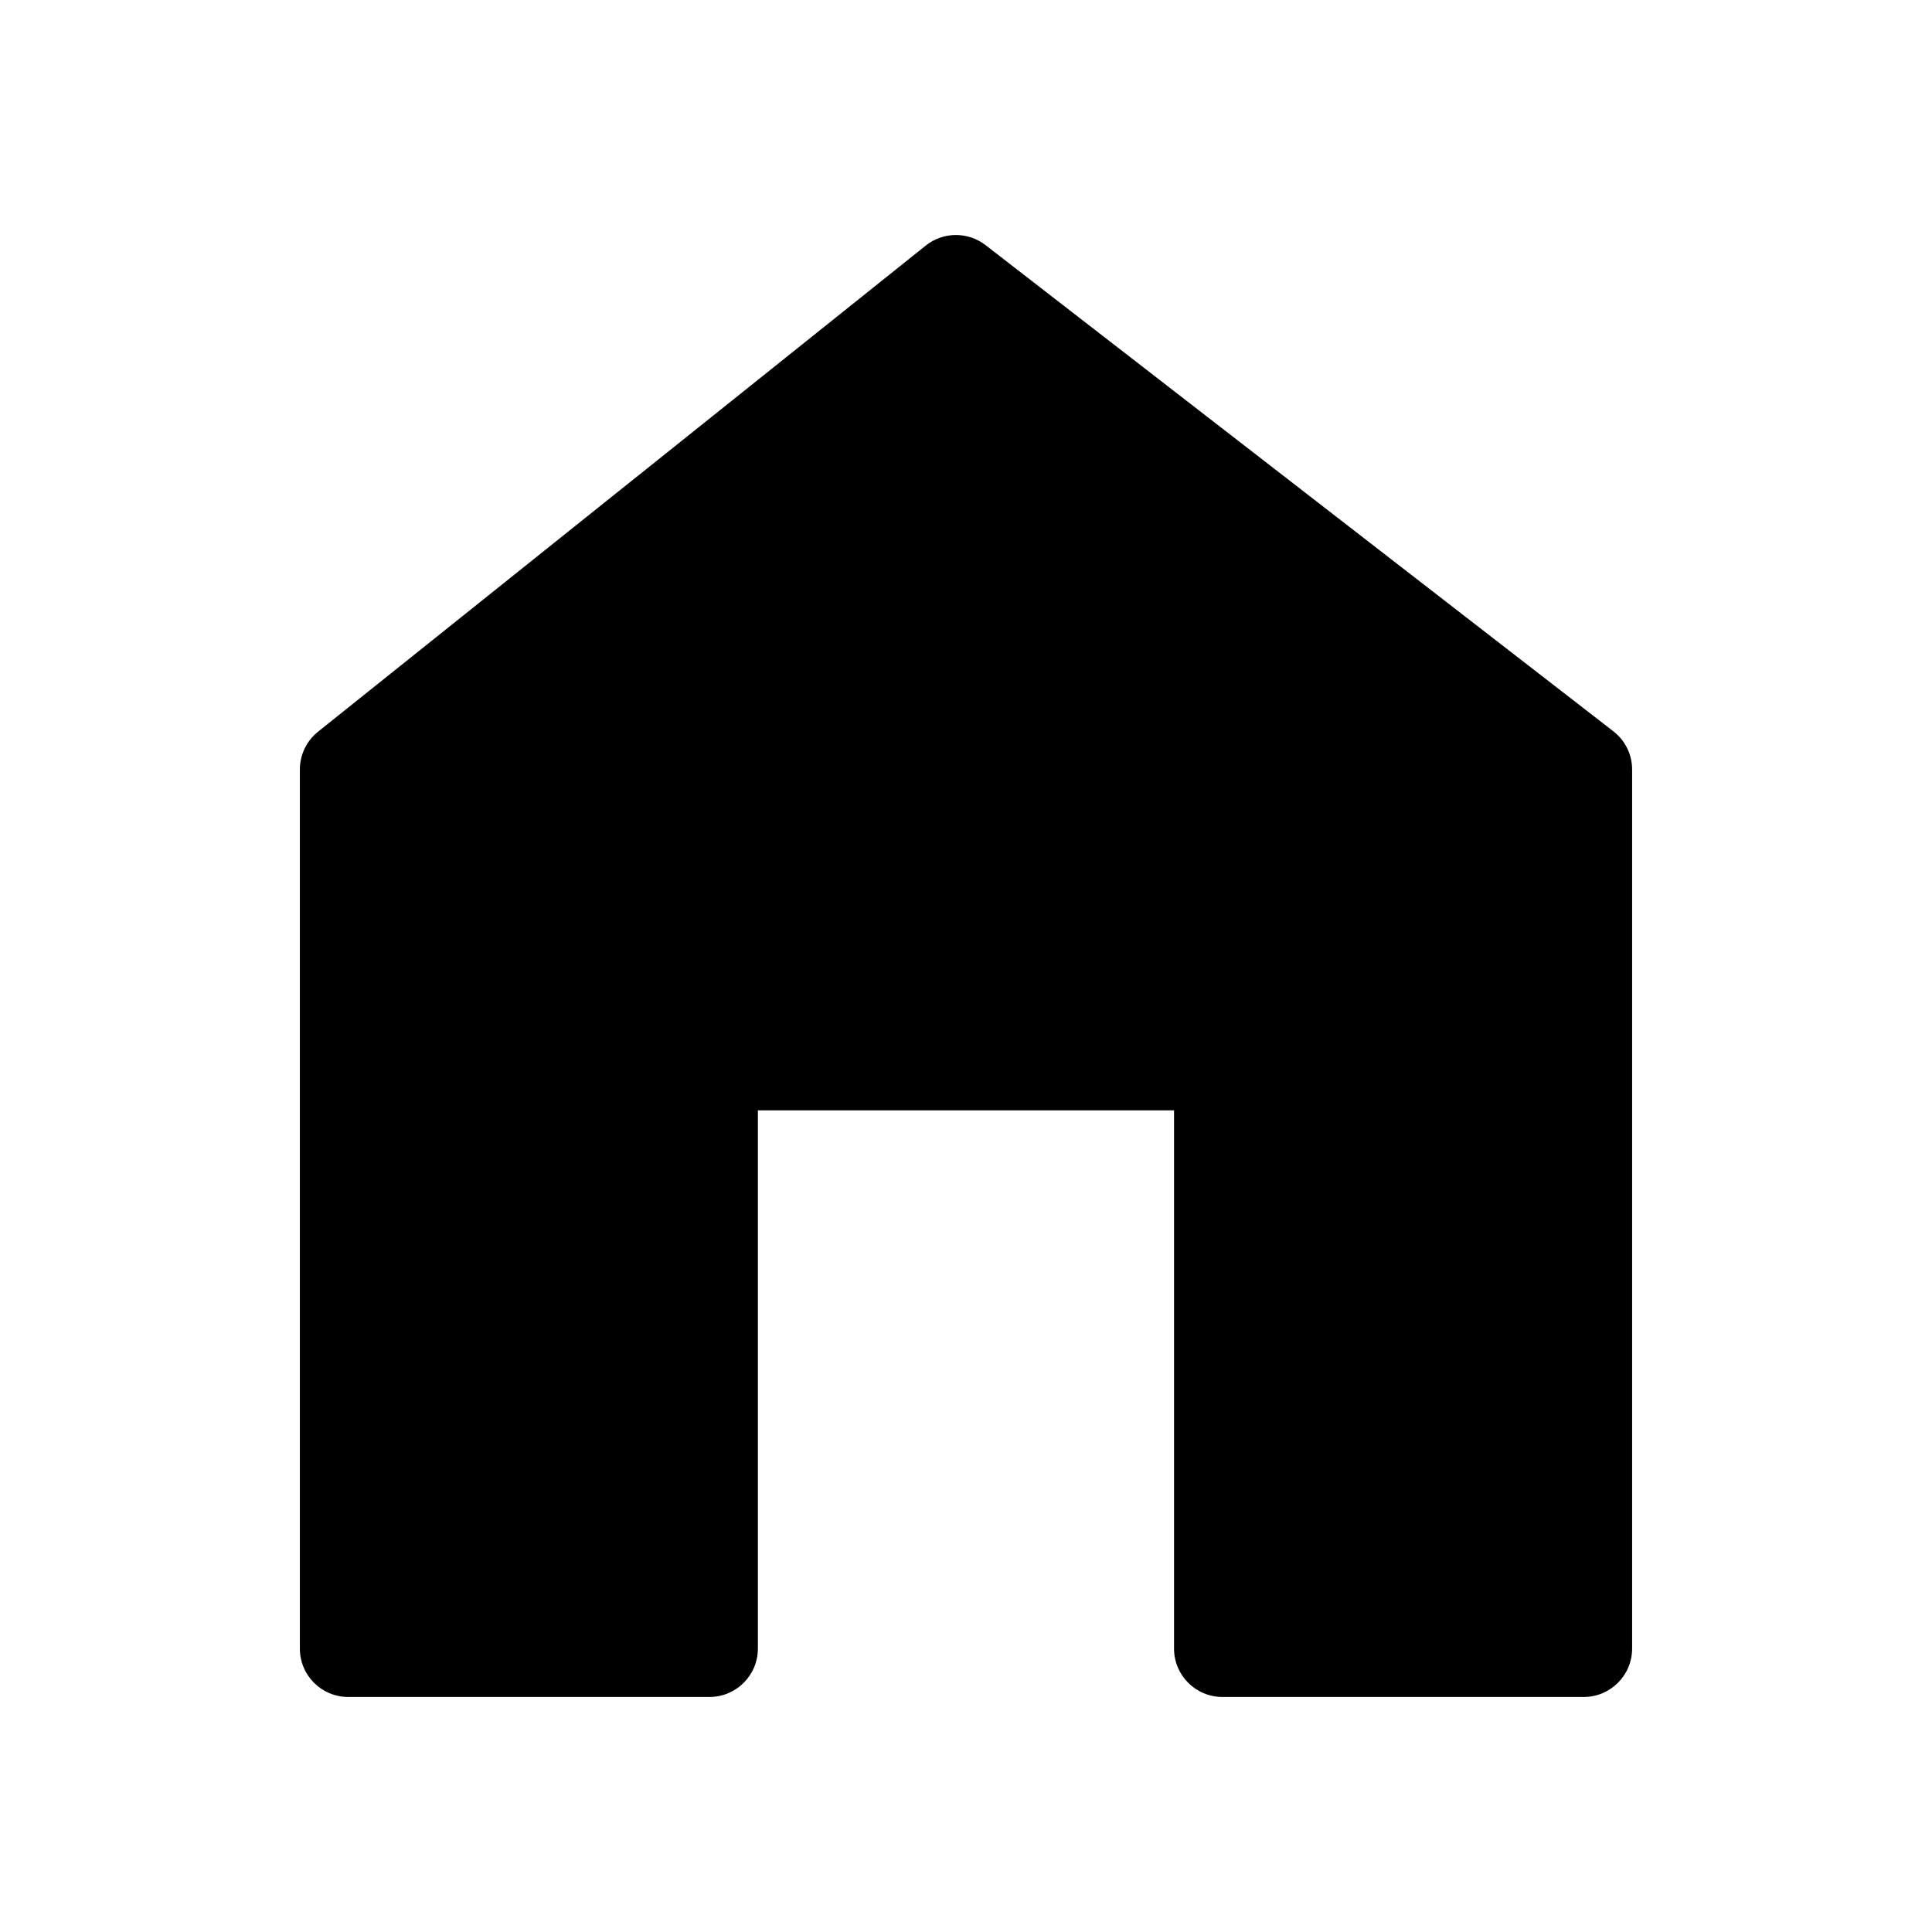
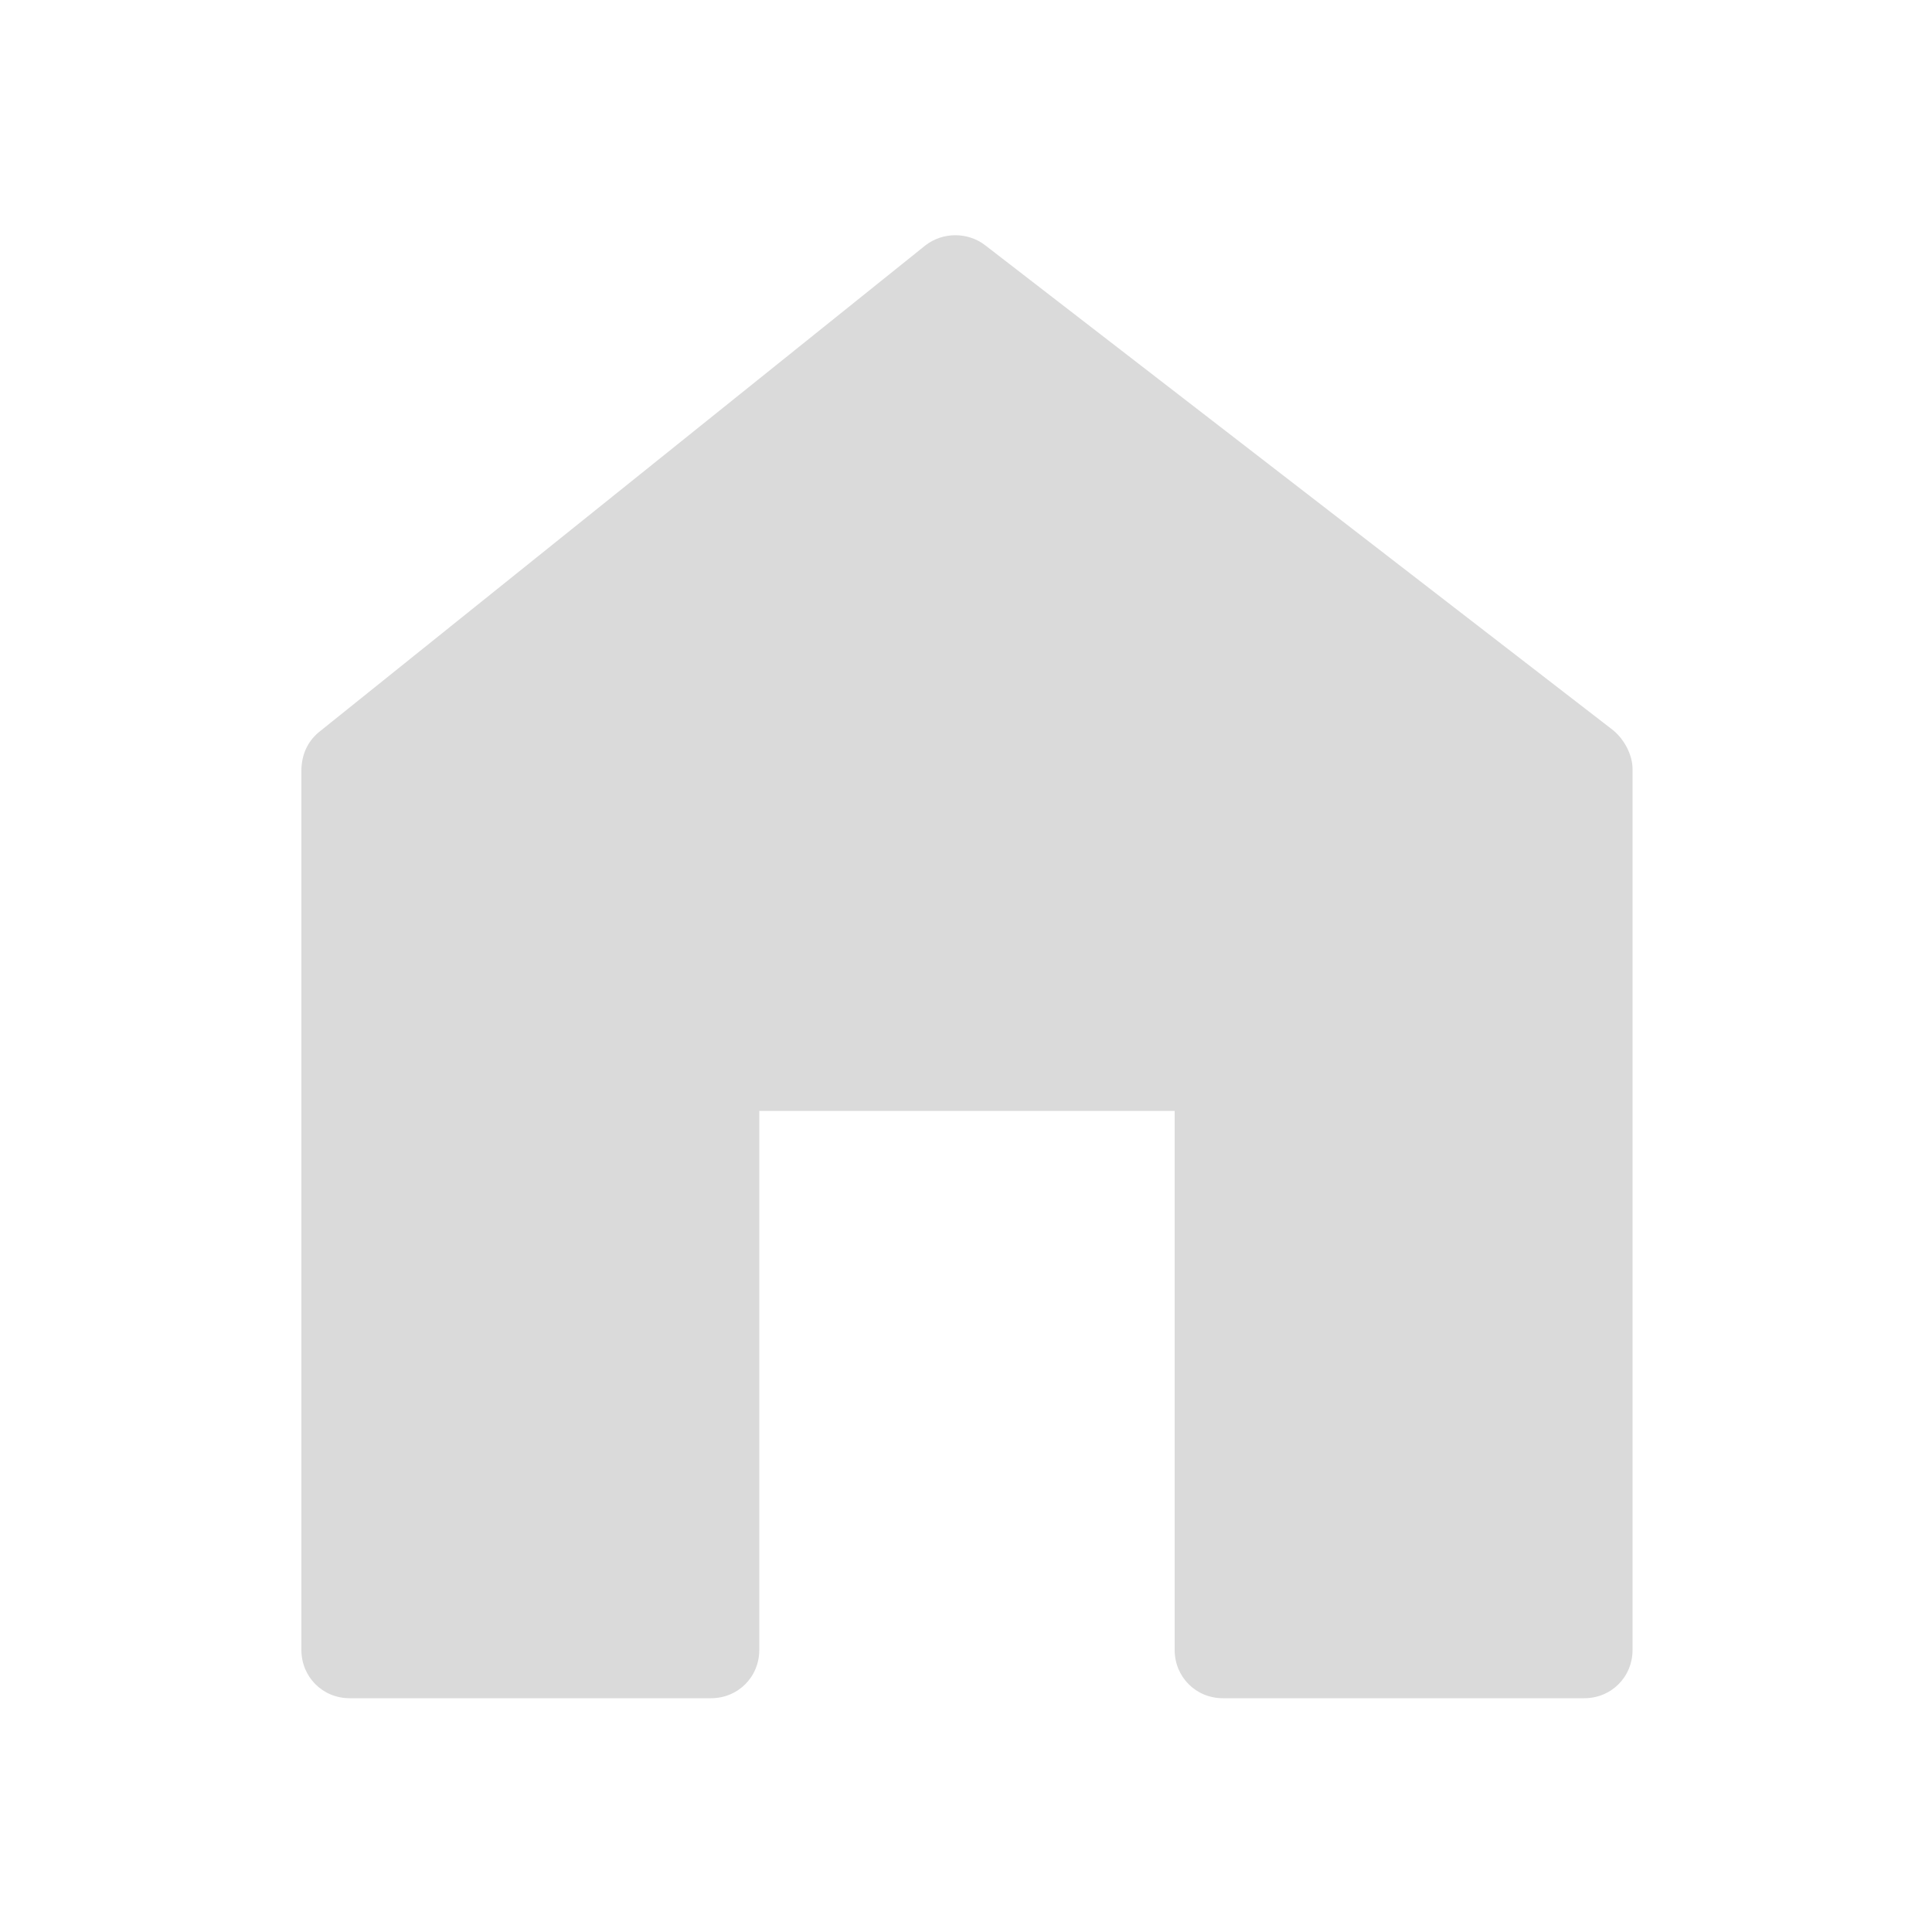
- <svg xmlns="http://www.w3.org/2000/svg" version="1.1" id="Layer_1" x="0px" y="0px" width="100px" height="100px" viewBox="0 0 100 100" enable-background="new 0 0 100 100" xml:space="preserve">
-   <path d="M83.505,37.85L51.013,12.688c-0.915-0.707-2.197-0.698-3.1,0.025L16.46,37.874c-0.592,0.474-0.939,1.195-0.939,1.956v45.5  c0,1.385,1.121,2.505,2.505,2.505h18.697c1.382,0,2.505-1.121,2.505-2.505V57.471h21.54V85.33c0,1.385,1.123,2.505,2.505,2.505h18.7  c1.382,0,2.505-1.121,2.505-2.505v-45.5C84.479,39.055,84.119,38.324,83.505,37.85z" />
+ <svg xmlns="http://www.w3.org/2000/svg" version="1.1" id="Layer_1" x="0px" y="0px" viewBox="0 0 100 100" enable-background="new 0 0 100 100" xml:space="preserve">
+   <path fill="#DADADA" d="M83.5,37.8L51,12.7c-0.9-0.7-2.2-0.7-3.1,0L16.5,37.9c-0.6,0.5-0.9,1.2-0.9,2v45.5c0,1.4,1.1,2.5,2.5,2.5  h18.7c1.4,0,2.5-1.1,2.5-2.5V57.5h21.5v27.9c0,1.4,1.1,2.5,2.5,2.5H82c1.4,0,2.5-1.1,2.5-2.5V39.8C84.5,39.1,84.1,38.3,83.5,37.8z" />
</svg>
